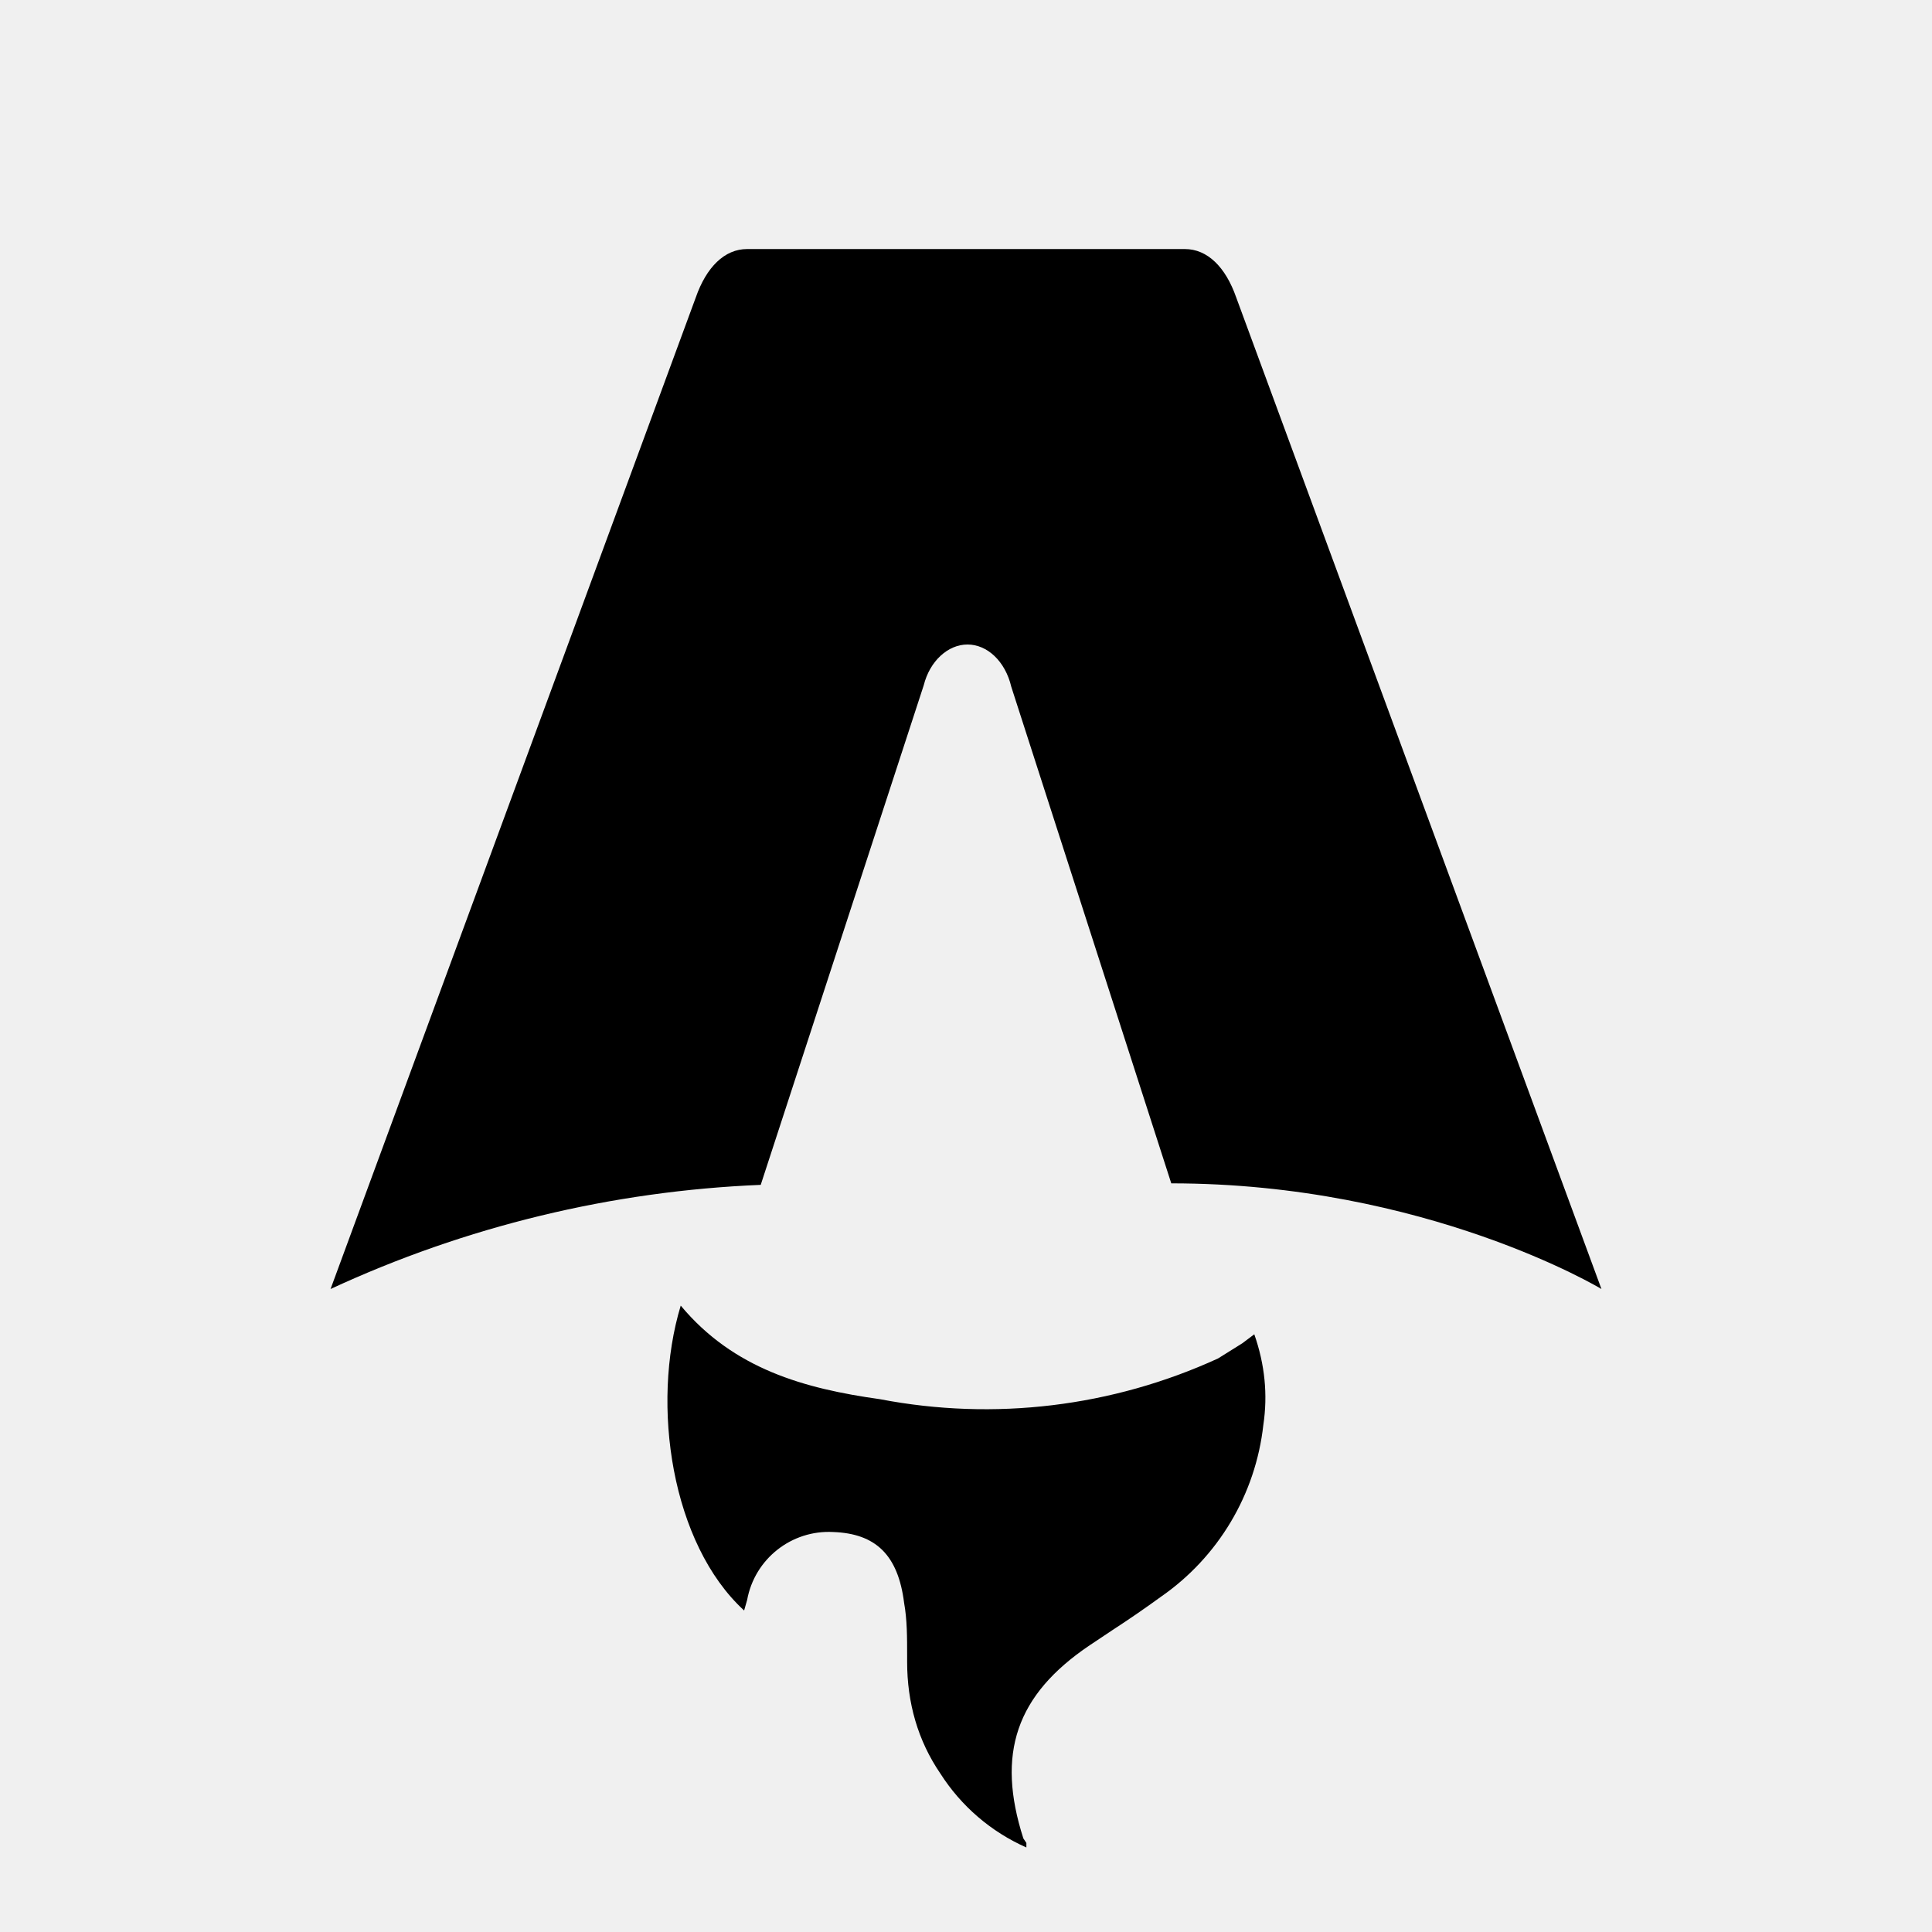
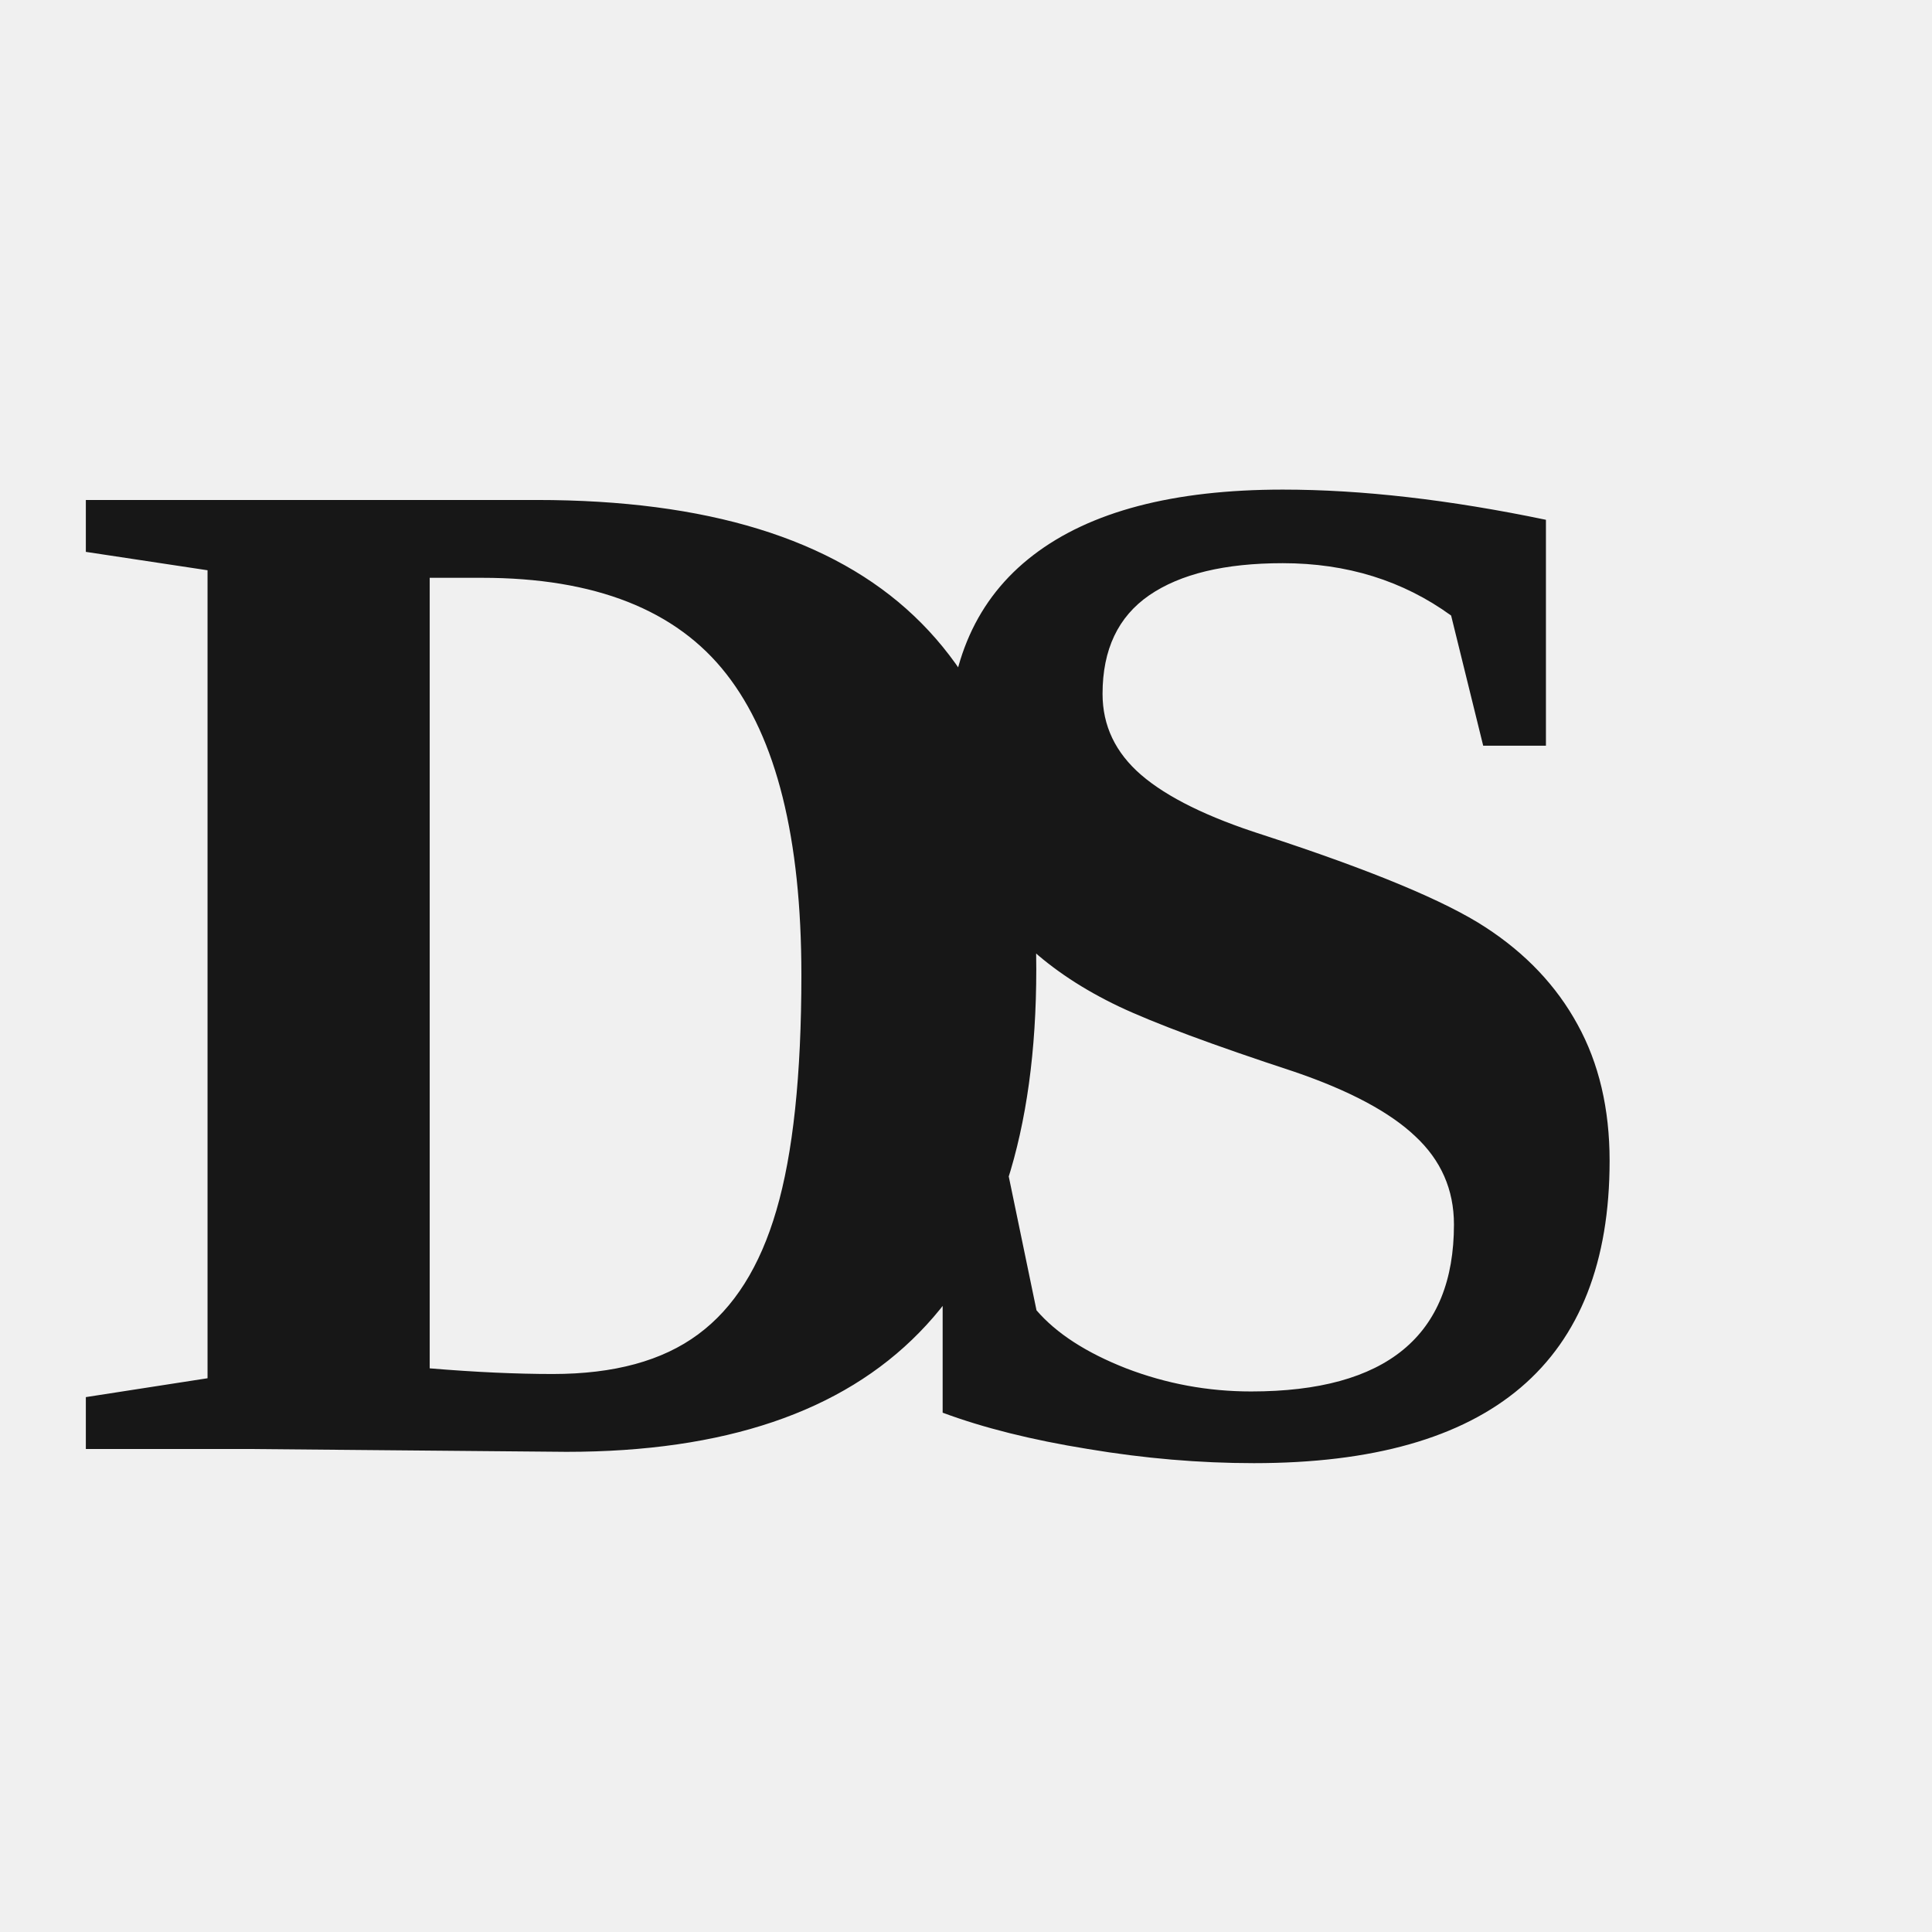
- <svg xmlns="http://www.w3.org/2000/svg" fill="none" viewBox="0 0 128 128">
-   <path d="M50.4 78.5a75.1 75.1 0 0 0-28.5 6.9l24.2-65.7c.7-2 1.9-3.2 3.4-3.2h29c1.5 0 2.7 1.2 3.4 3.2l24.2 65.7s-11.6-7-28.5-7L67 45.5c-.4-1.7-1.6-2.8-2.9-2.8-1.3 0-2.5 1.1-2.9 2.7L50.4 78.5Zm-1.1 28.2Zm-4.2-20.2c-2 6.6-.6 15.8 4.2 20.2a17.5 17.5 0 0 1 .2-.7 5.5 5.5 0 0 1 5.7-4.5c2.8.1 4.3 1.5 4.7 4.7.2 1.1.2 2.3.2 3.5v.4c0 2.7.7 5.2 2.2 7.4a13 13 0 0 0 5.7 4.9v-.3l-.2-.3c-1.8-5.6-.5-9.5 4.4-12.8l1.5-1a73 73 0 0 0 3.2-2.2 16 16 0 0 0 6.8-11.4c.3-2 .1-4-.6-6l-.8.6-1.6 1a37 37 0 0 1-22.4 2.7c-5-.7-9.7-2-13.2-6.2Z" />
+ <svg xmlns="http://www.w3.org/2000/svg" viewBox="0 0 64 64">
+   <text x="2" y="48" fill="#171717" font-family="Georgia, 'Times New Roman', serif" font-size="48" font-weight="700" letter-spacing="-8">DS</text>
  <style>
-         path { fill: #000; }
-         @media (prefers-color-scheme: dark) {
-             path { fill: #FFF; }
-         }
-     </style>
+     @media (prefers-color-scheme: dark) {
+       text { fill: #f5f5f5; }
+     }
+   </style>
</svg>
